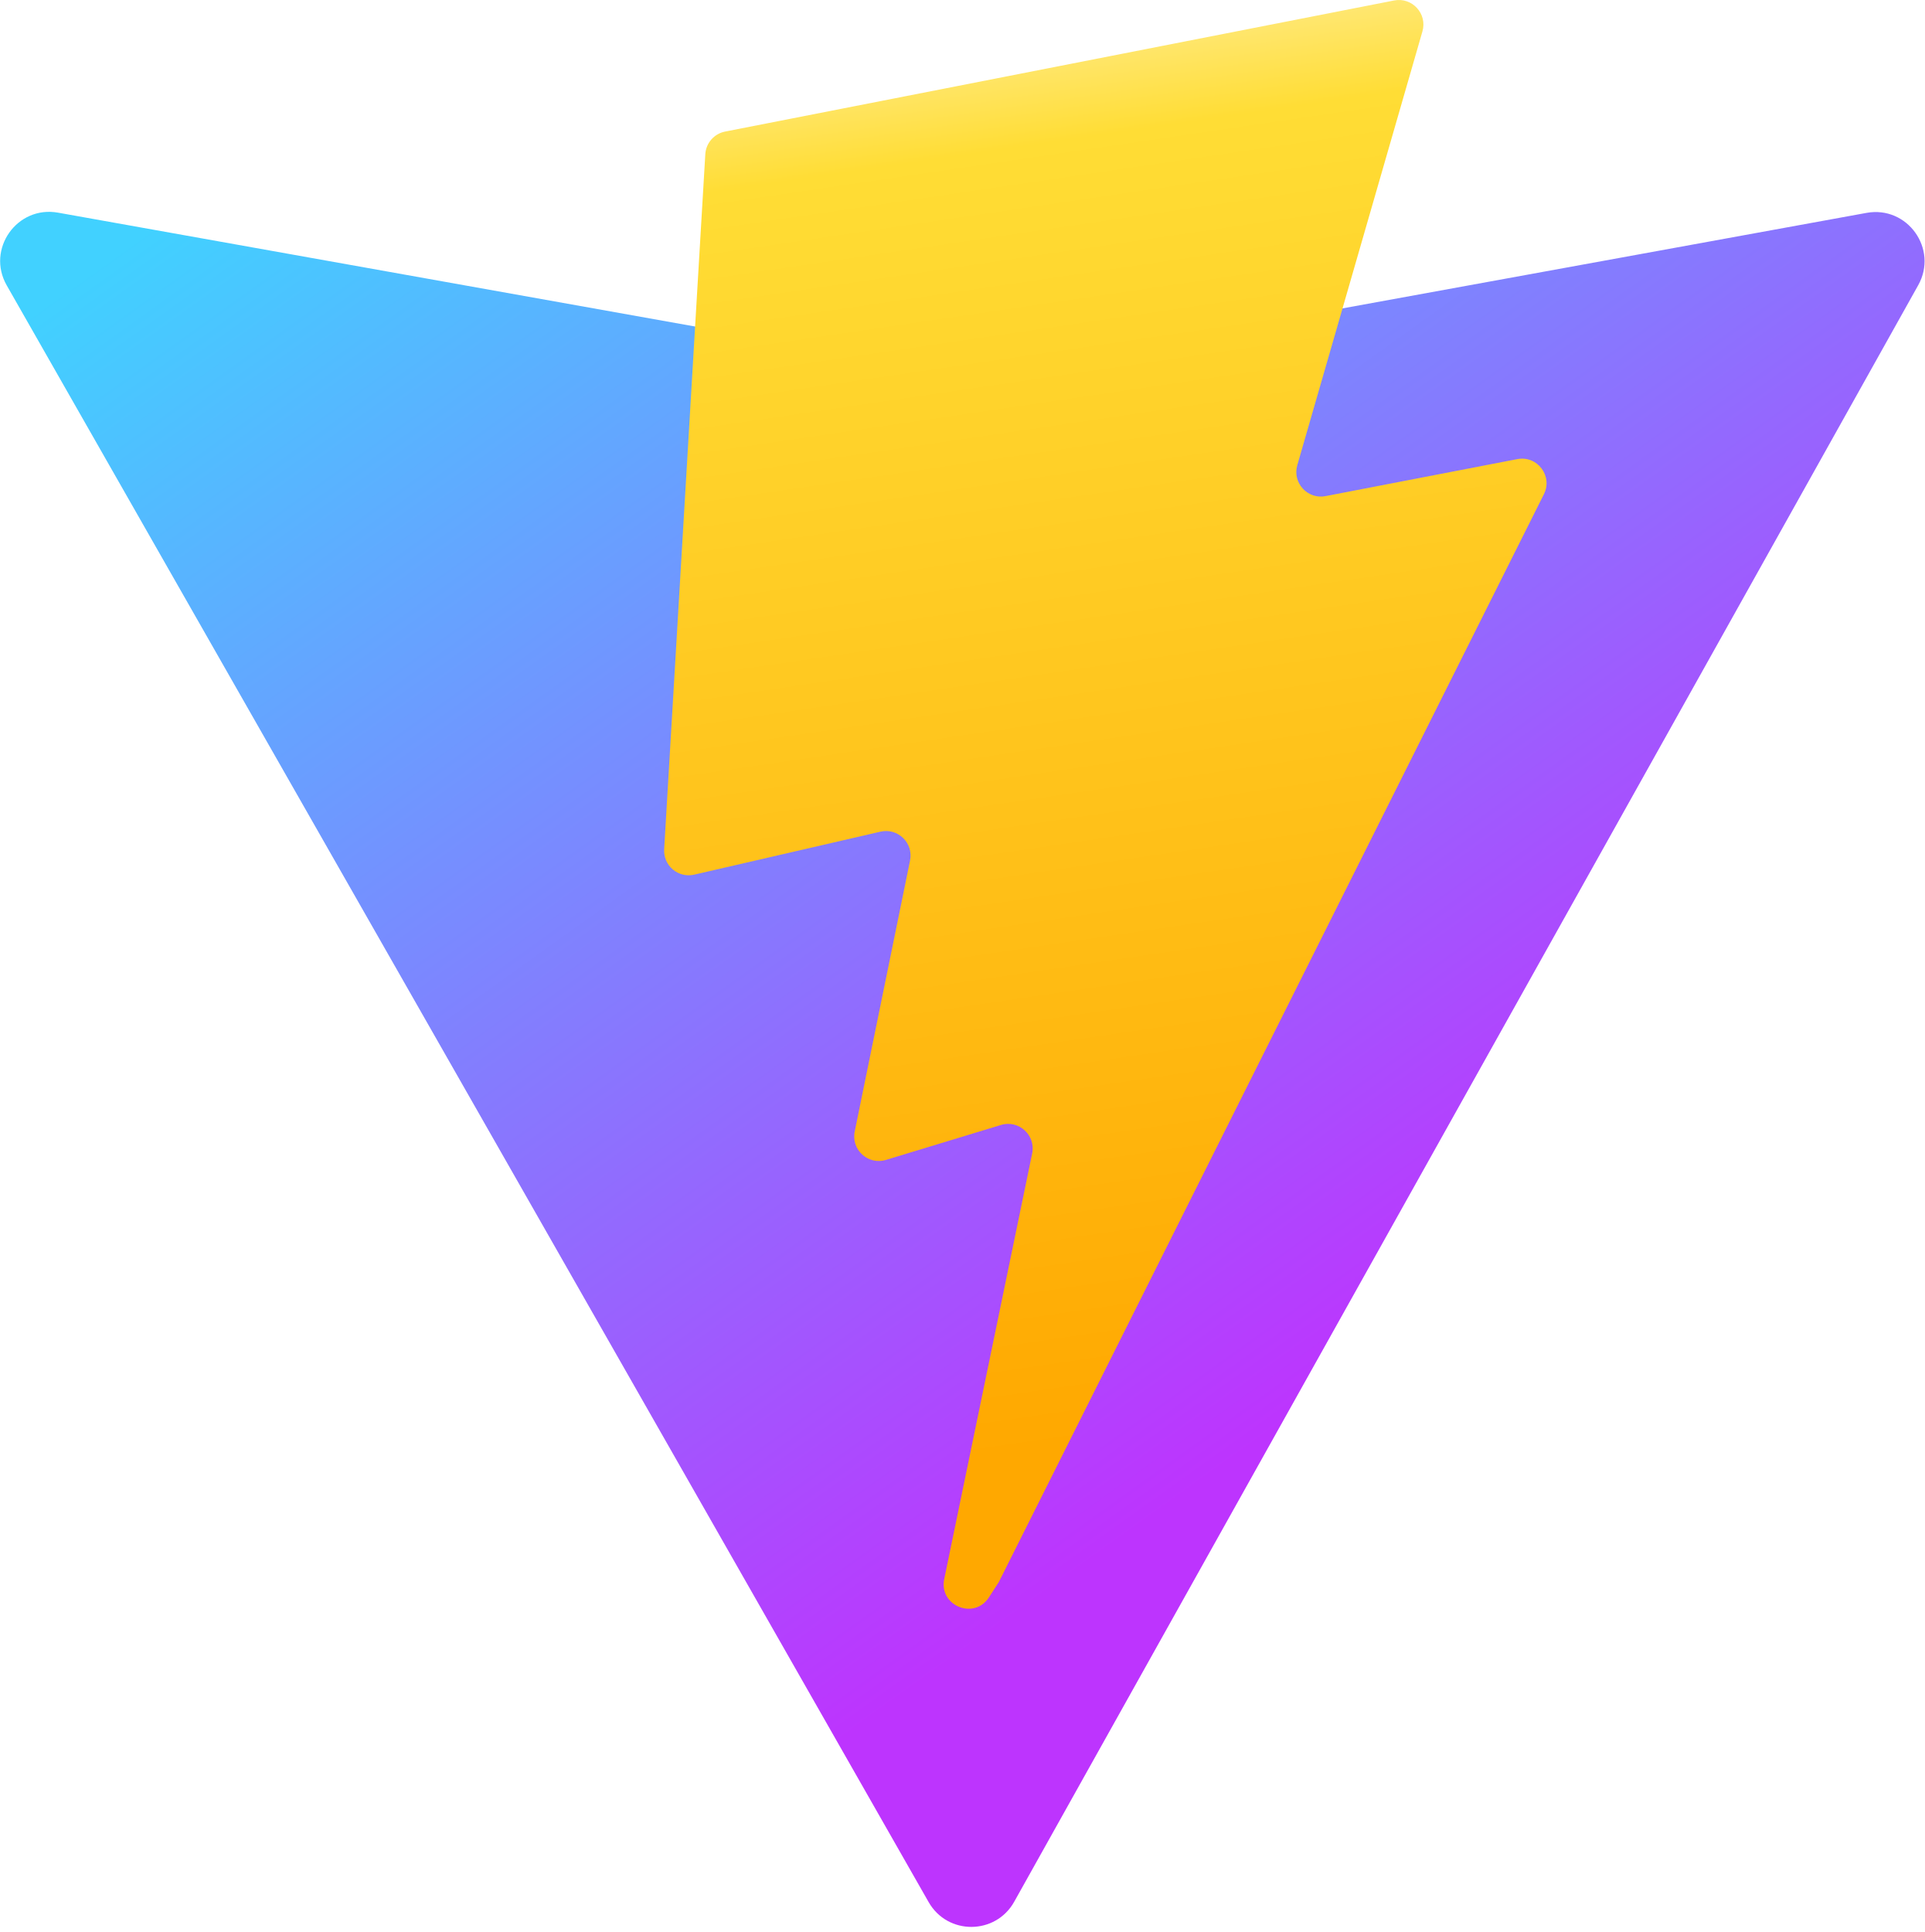
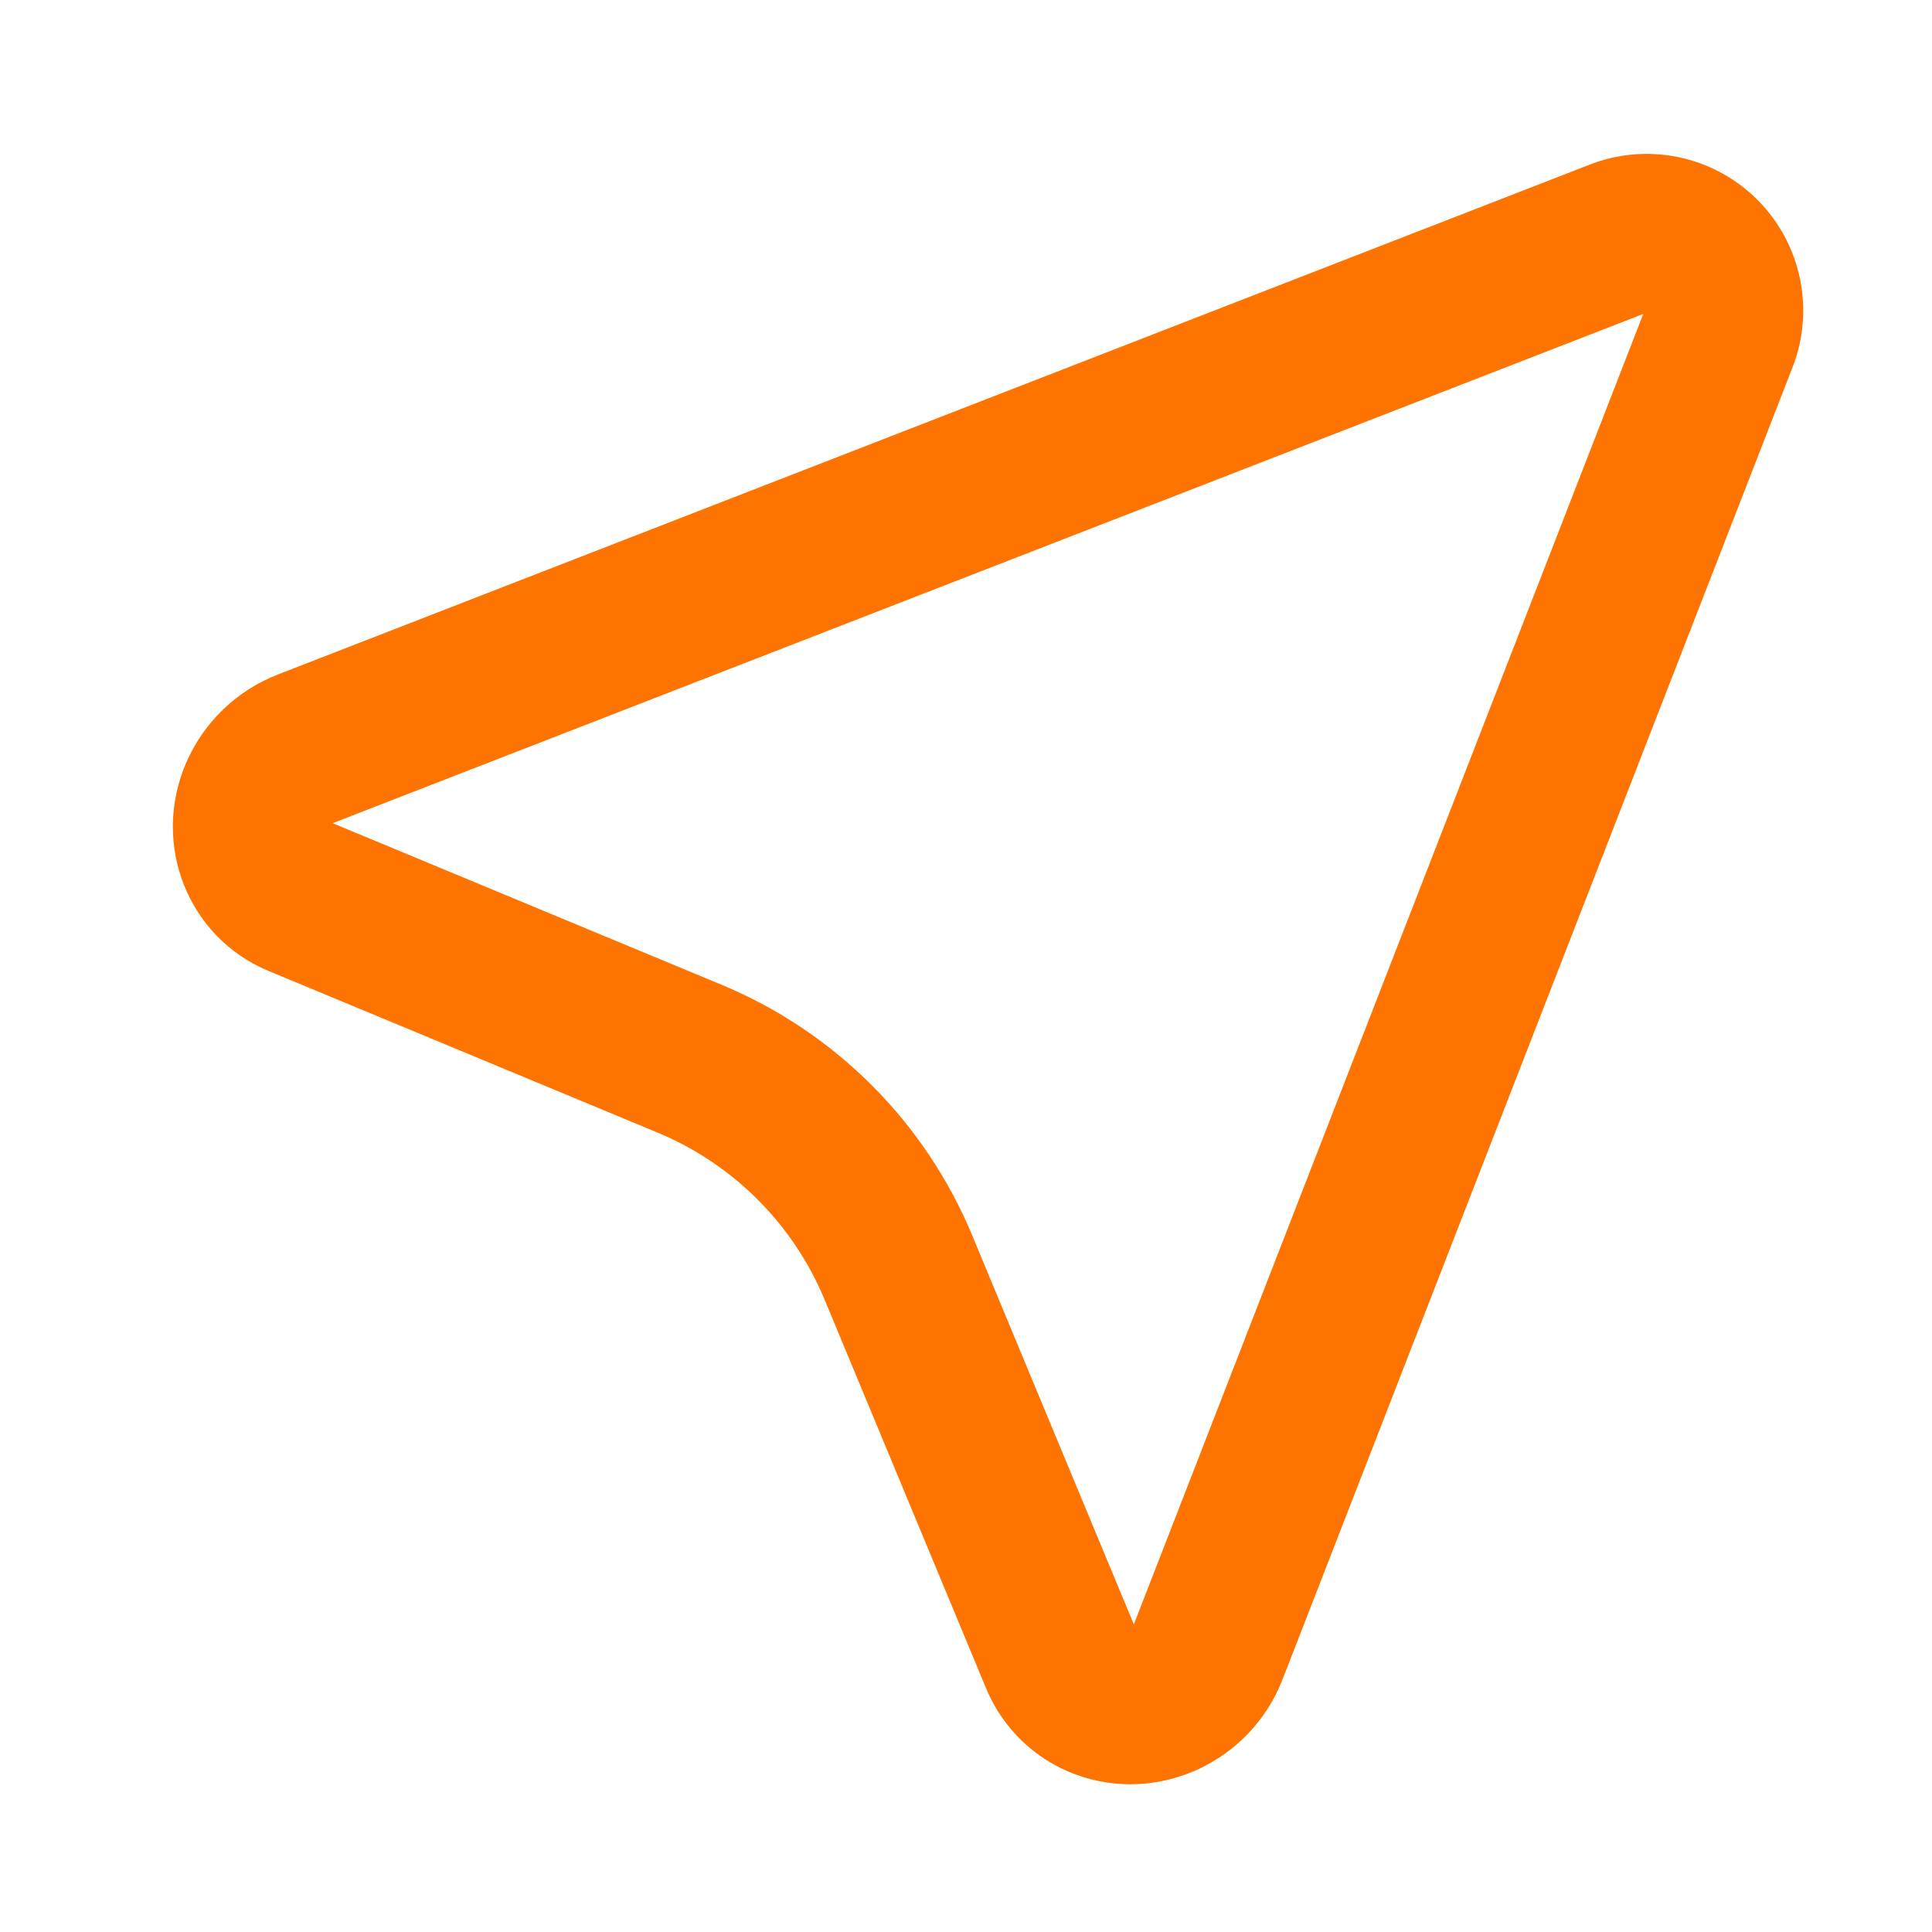
- <svg xmlns="http://www.w3.org/2000/svg" aria-hidden="true" role="img" class="iconify iconify--logos" width="31.88" height="32" preserveAspectRatio="xMidYMid meet" viewBox="0 0 256 257">
-   <defs>
-     <linearGradient id="IconifyId1813088fe1fbc01fb466" x1="-.828%" x2="57.636%" y1="7.652%" y2="78.411%">
-       <stop offset="0%" stop-color="#41D1FF" />
-       <stop offset="100%" stop-color="#BD34FE" />
-     </linearGradient>
-     <linearGradient id="IconifyId1813088fe1fbc01fb467" x1="43.376%" x2="50.316%" y1="2.242%" y2="89.03%">
-       <stop offset="0%" stop-color="#FFEA83" />
-       <stop offset="8.333%" stop-color="#FFDD35" />
-       <stop offset="100%" stop-color="#FFA800" />
-     </linearGradient>
-   </defs>
-   <path fill="url(#IconifyId1813088fe1fbc01fb466)" d="M255.153 37.938L134.897 252.976c-2.483 4.44-8.862 4.466-11.382.048L.875 37.958c-2.746-4.814 1.371-10.646 6.827-9.67l120.385 21.517a6.537 6.537 0 0 0 2.322-.004l117.867-21.483c5.438-.991 9.574 4.796 6.877 9.62Z" />
-   <path fill="url(#IconifyId1813088fe1fbc01fb467)" d="M185.432.063L96.44 17.501a3.268 3.268 0 0 0-2.634 3.014l-5.474 92.456a3.268 3.268 0 0 0 3.997 3.378l24.777-5.718c2.318-.535 4.413 1.507 3.936 3.838l-7.361 36.047c-.495 2.426 1.782 4.5 4.151 3.78l15.304-4.649c2.372-.72 4.652 1.36 4.15 3.788l-11.698 56.621c-.732 3.542 3.979 5.473 5.943 2.437l1.313-2.028l72.516-144.72c1.215-2.423-.88-5.186-3.54-4.672l-25.505 4.922c-2.396.462-4.435-1.77-3.759-4.114l16.646-57.705c.677-2.35-1.37-4.583-3.769-4.113Z" />
+ <svg xmlns="http://www.w3.org/2000/svg" fill="#FF7300" width="800px" height="800px" viewBox="-1.5 -1 24 24" preserveAspectRatio="xMinYMin" class="jam jam-gps">
+   <path d="M18.913 2.9L2.632 9.226l4.829 2.006a5.767 5.767 0 0 1 3.118 3.119l2.006 4.828L18.913 2.9zm1.847.682l-6.328 16.281c-.4 1.03-1.551 1.557-2.571 1.18a1.923 1.923 0 0 1-1.11-1.067l-2.007-4.83a3.845 3.845 0 0 0-2.079-2.078l-4.828-2.006C.833 10.645.375 9.486.814 8.472A2.05 2.05 0 0 1 1.949 7.38L18.23 1.052a1.945 1.945 0 0 1 2.53 2.53z" />
</svg>
